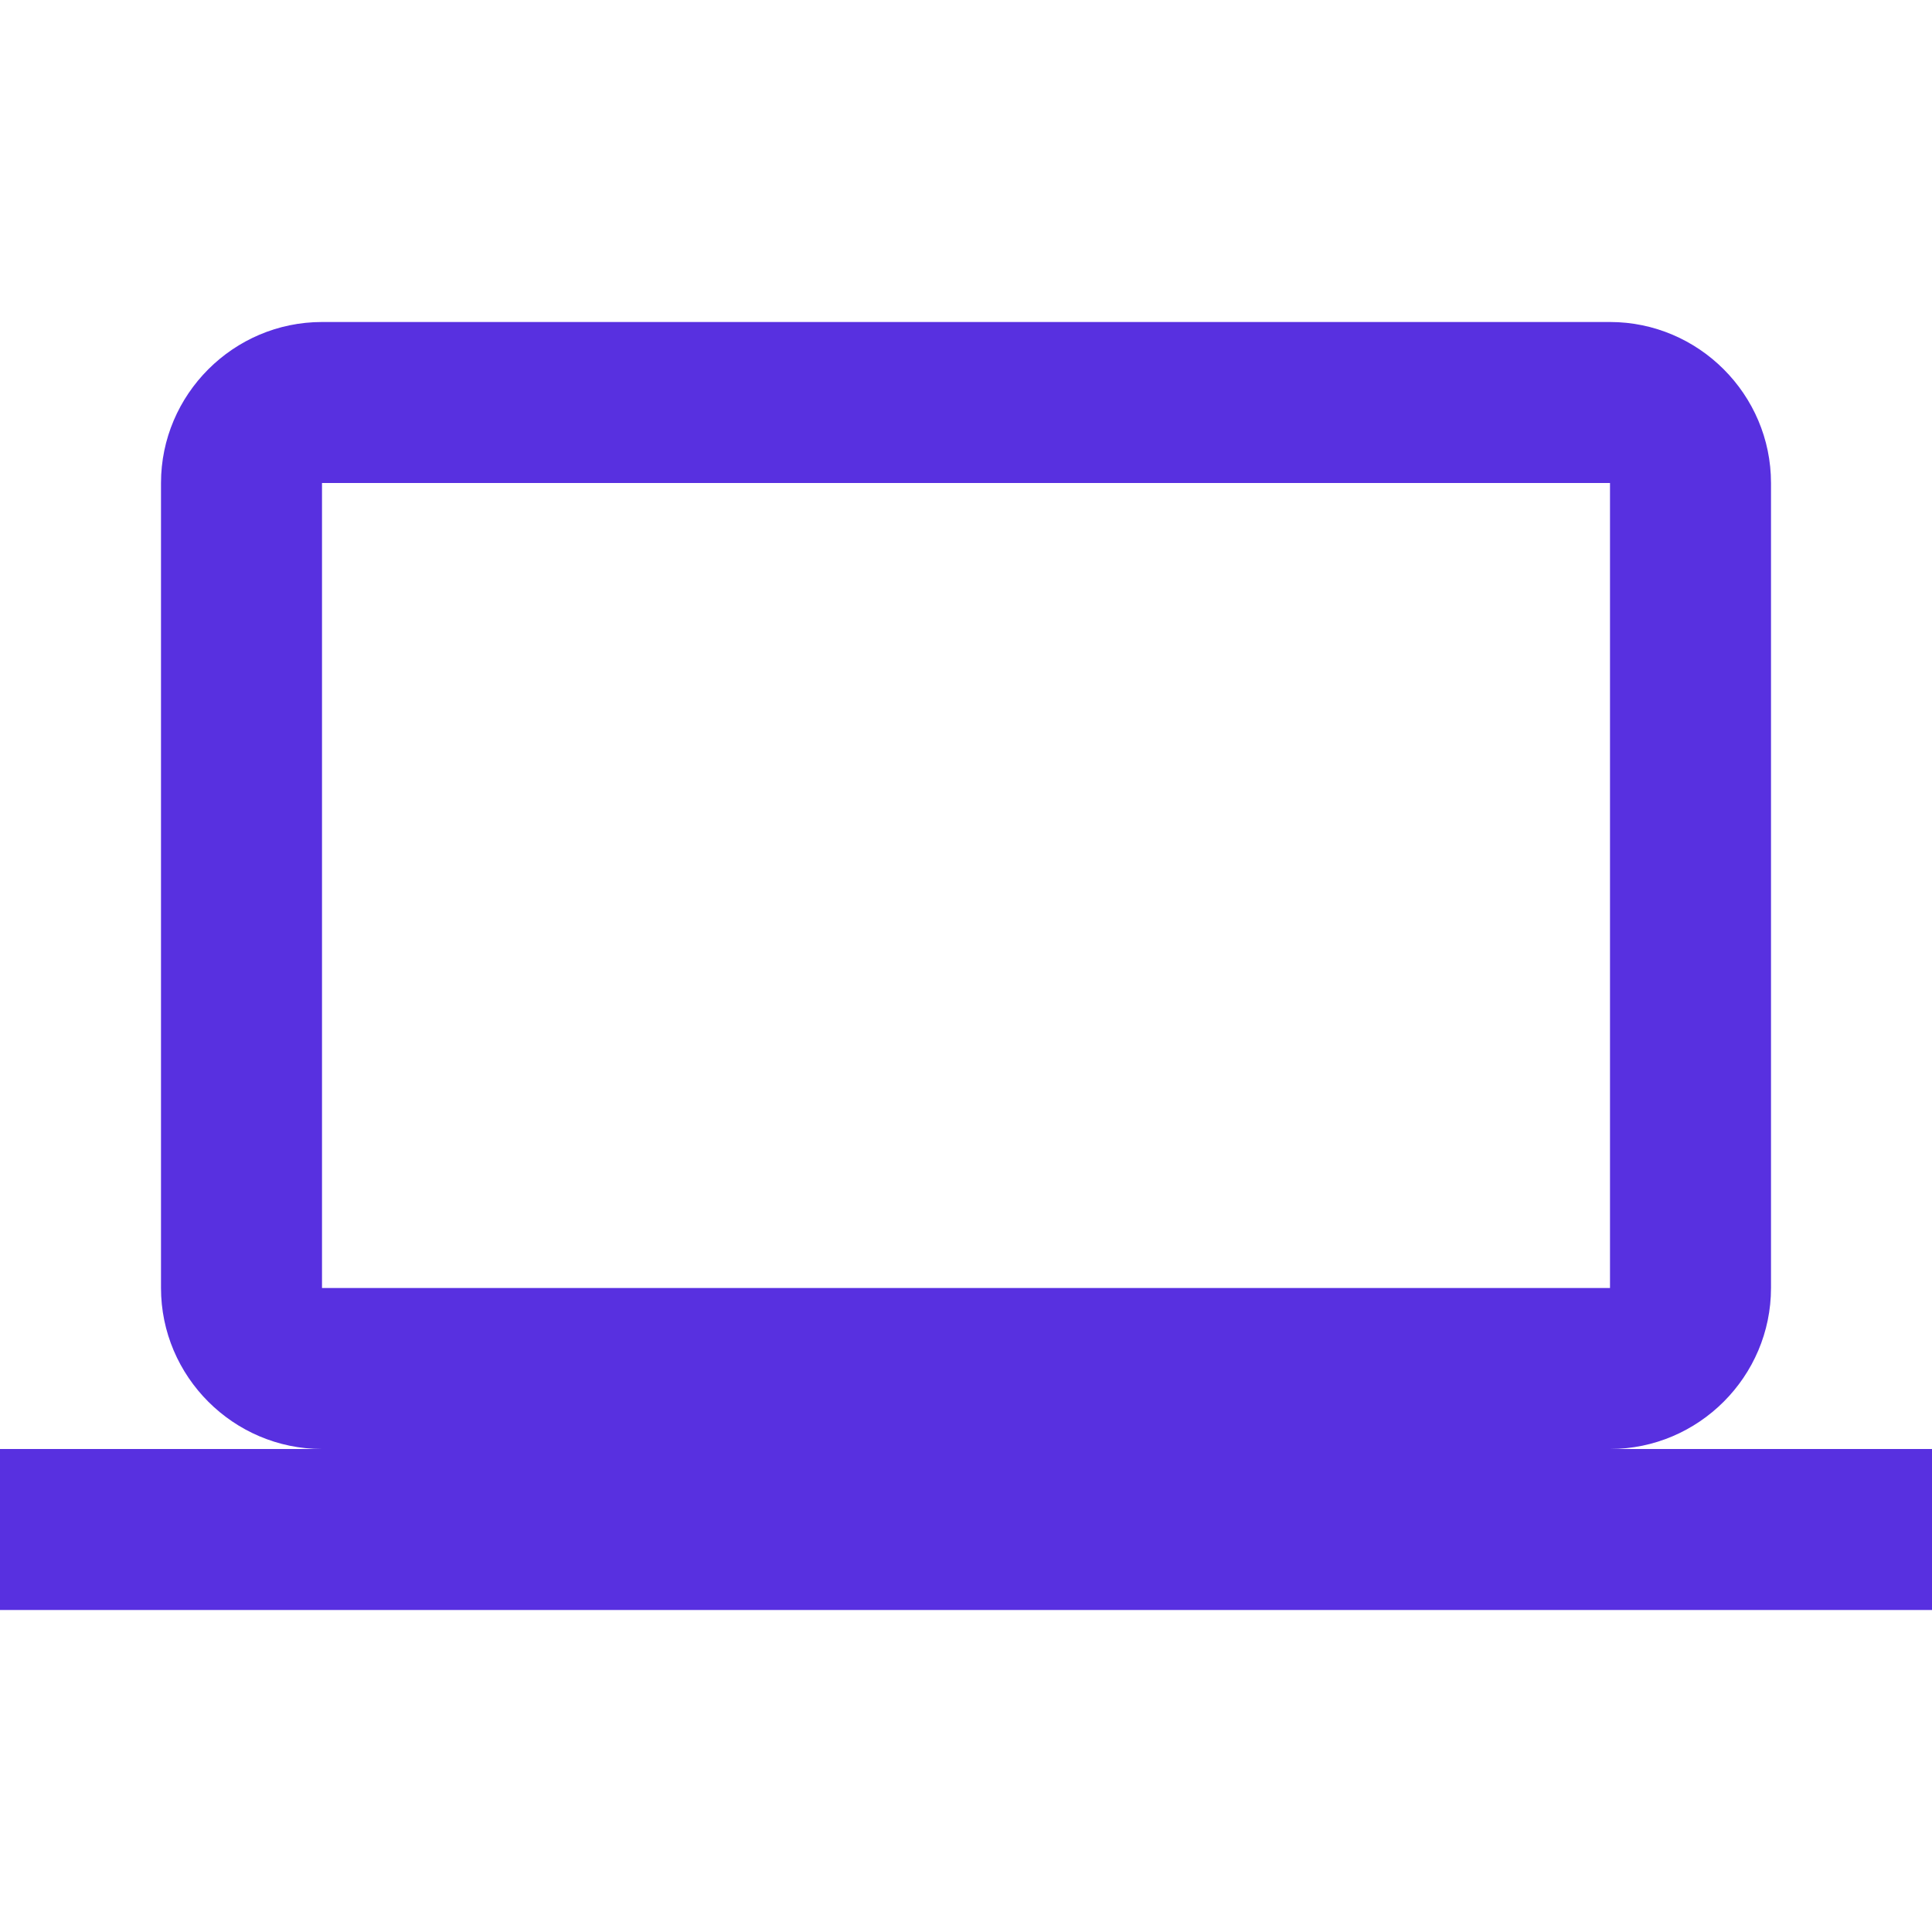
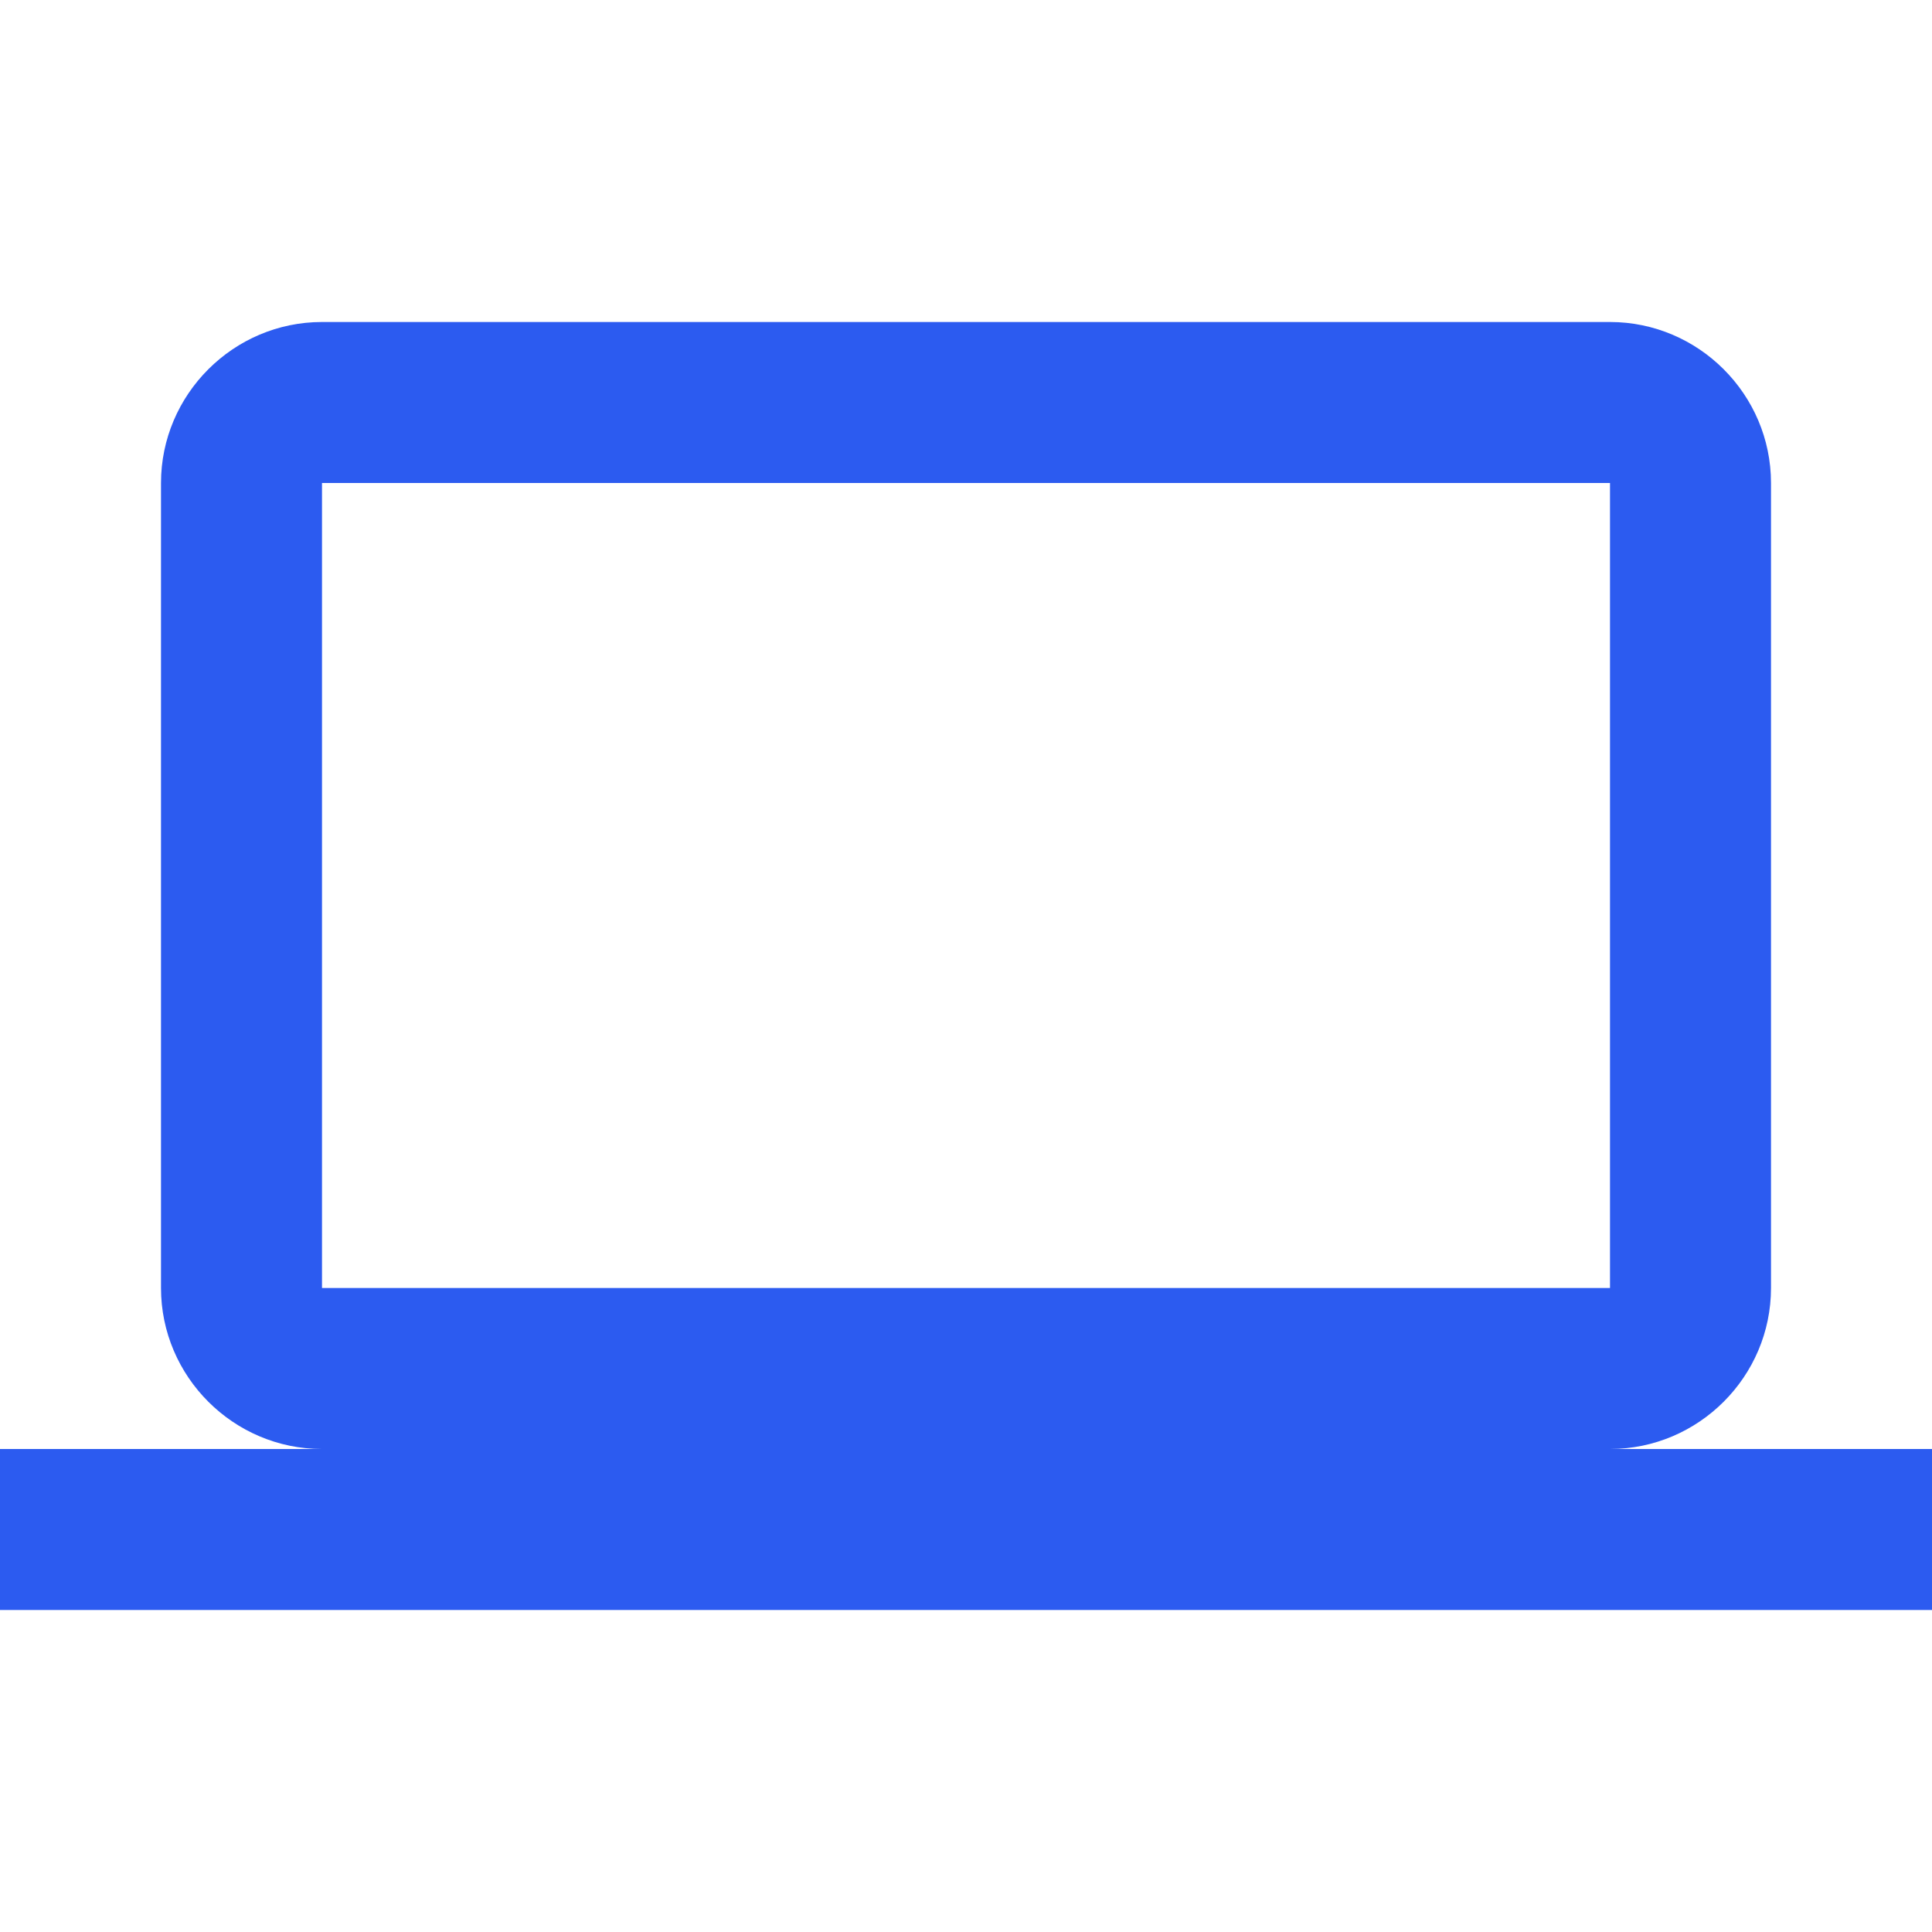
<svg xmlns="http://www.w3.org/2000/svg" version="1.1" id="Layer_1" x="0px" y="0px" viewBox="0 0 24 24" style="enable-background:new 0 0 24 24;" xml:space="preserve">
  <style type="text/css">
- 	.st0{fill:#5830E0;}
+ 	.st0{fill:#2c5bf0;}
</style>
  <path class="st0" d="M4,6h16v10H4 M20,18c1.1,0,2-0.9,2-2V6c0-1.1-0.9-2-2-2H4C2.9,4,2,4.9,2,6v10c0,1.1,0.9,2,2,2H0v2h24v-2H20z" />
</svg>
